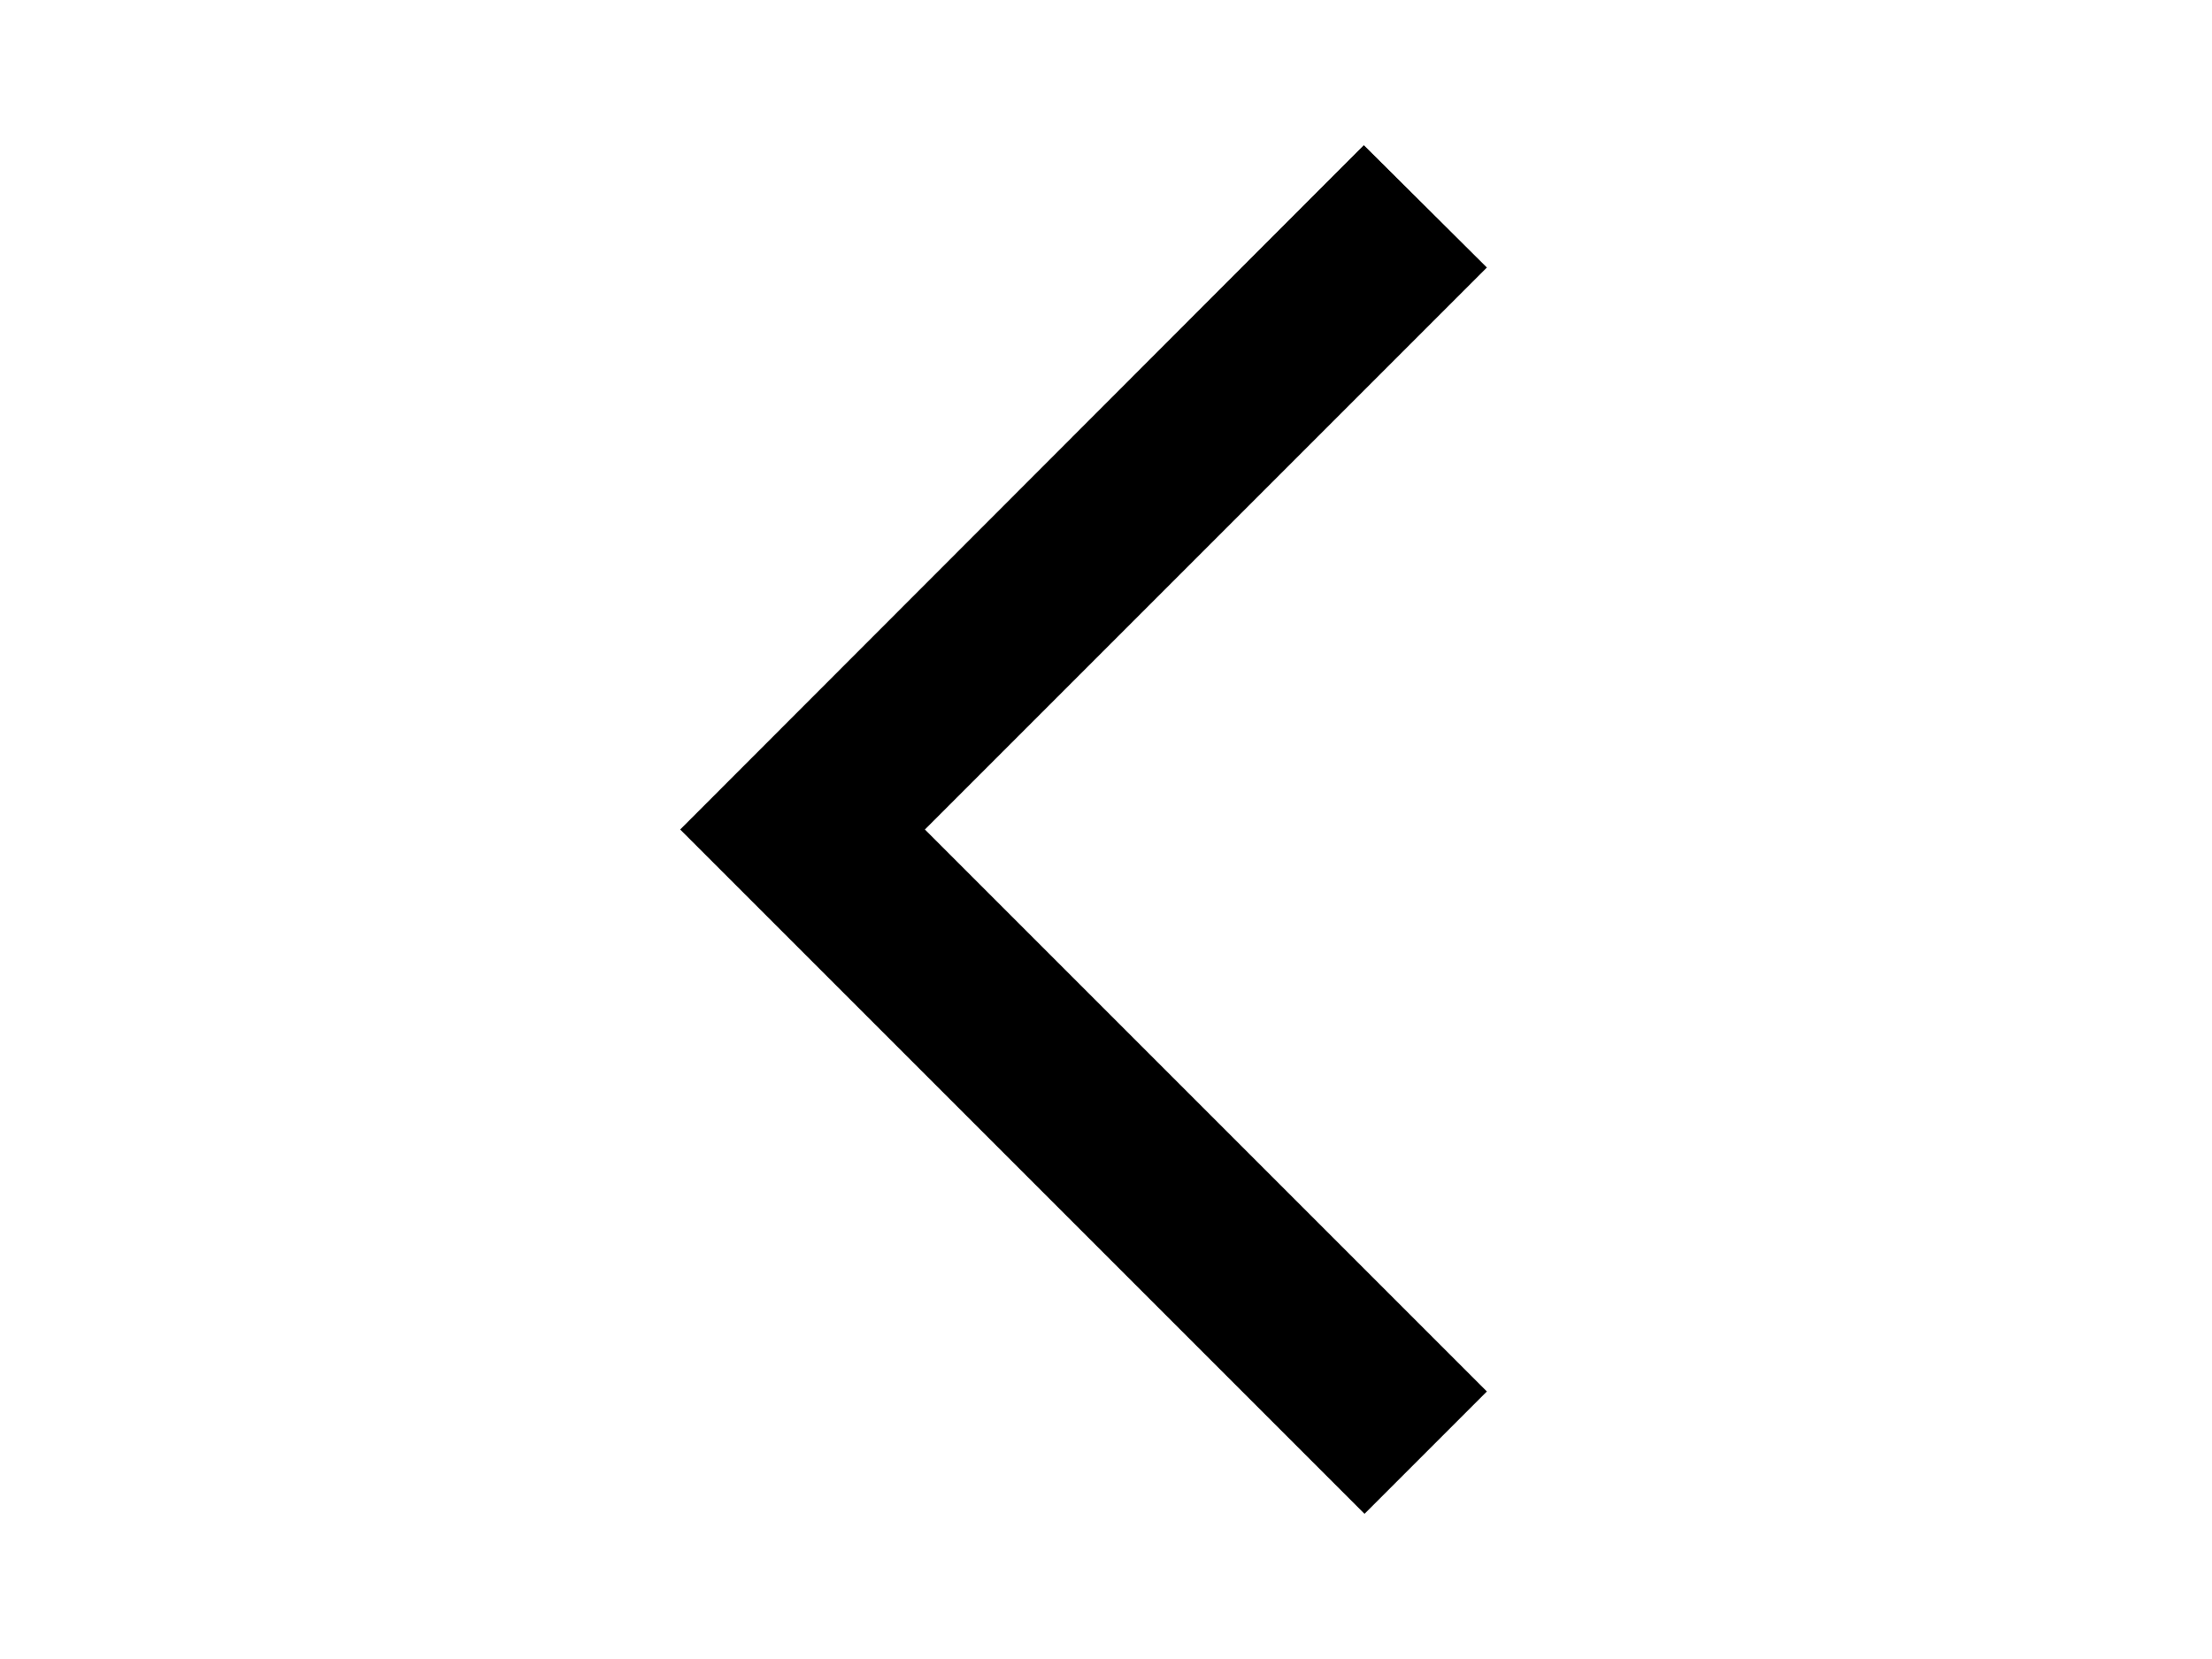
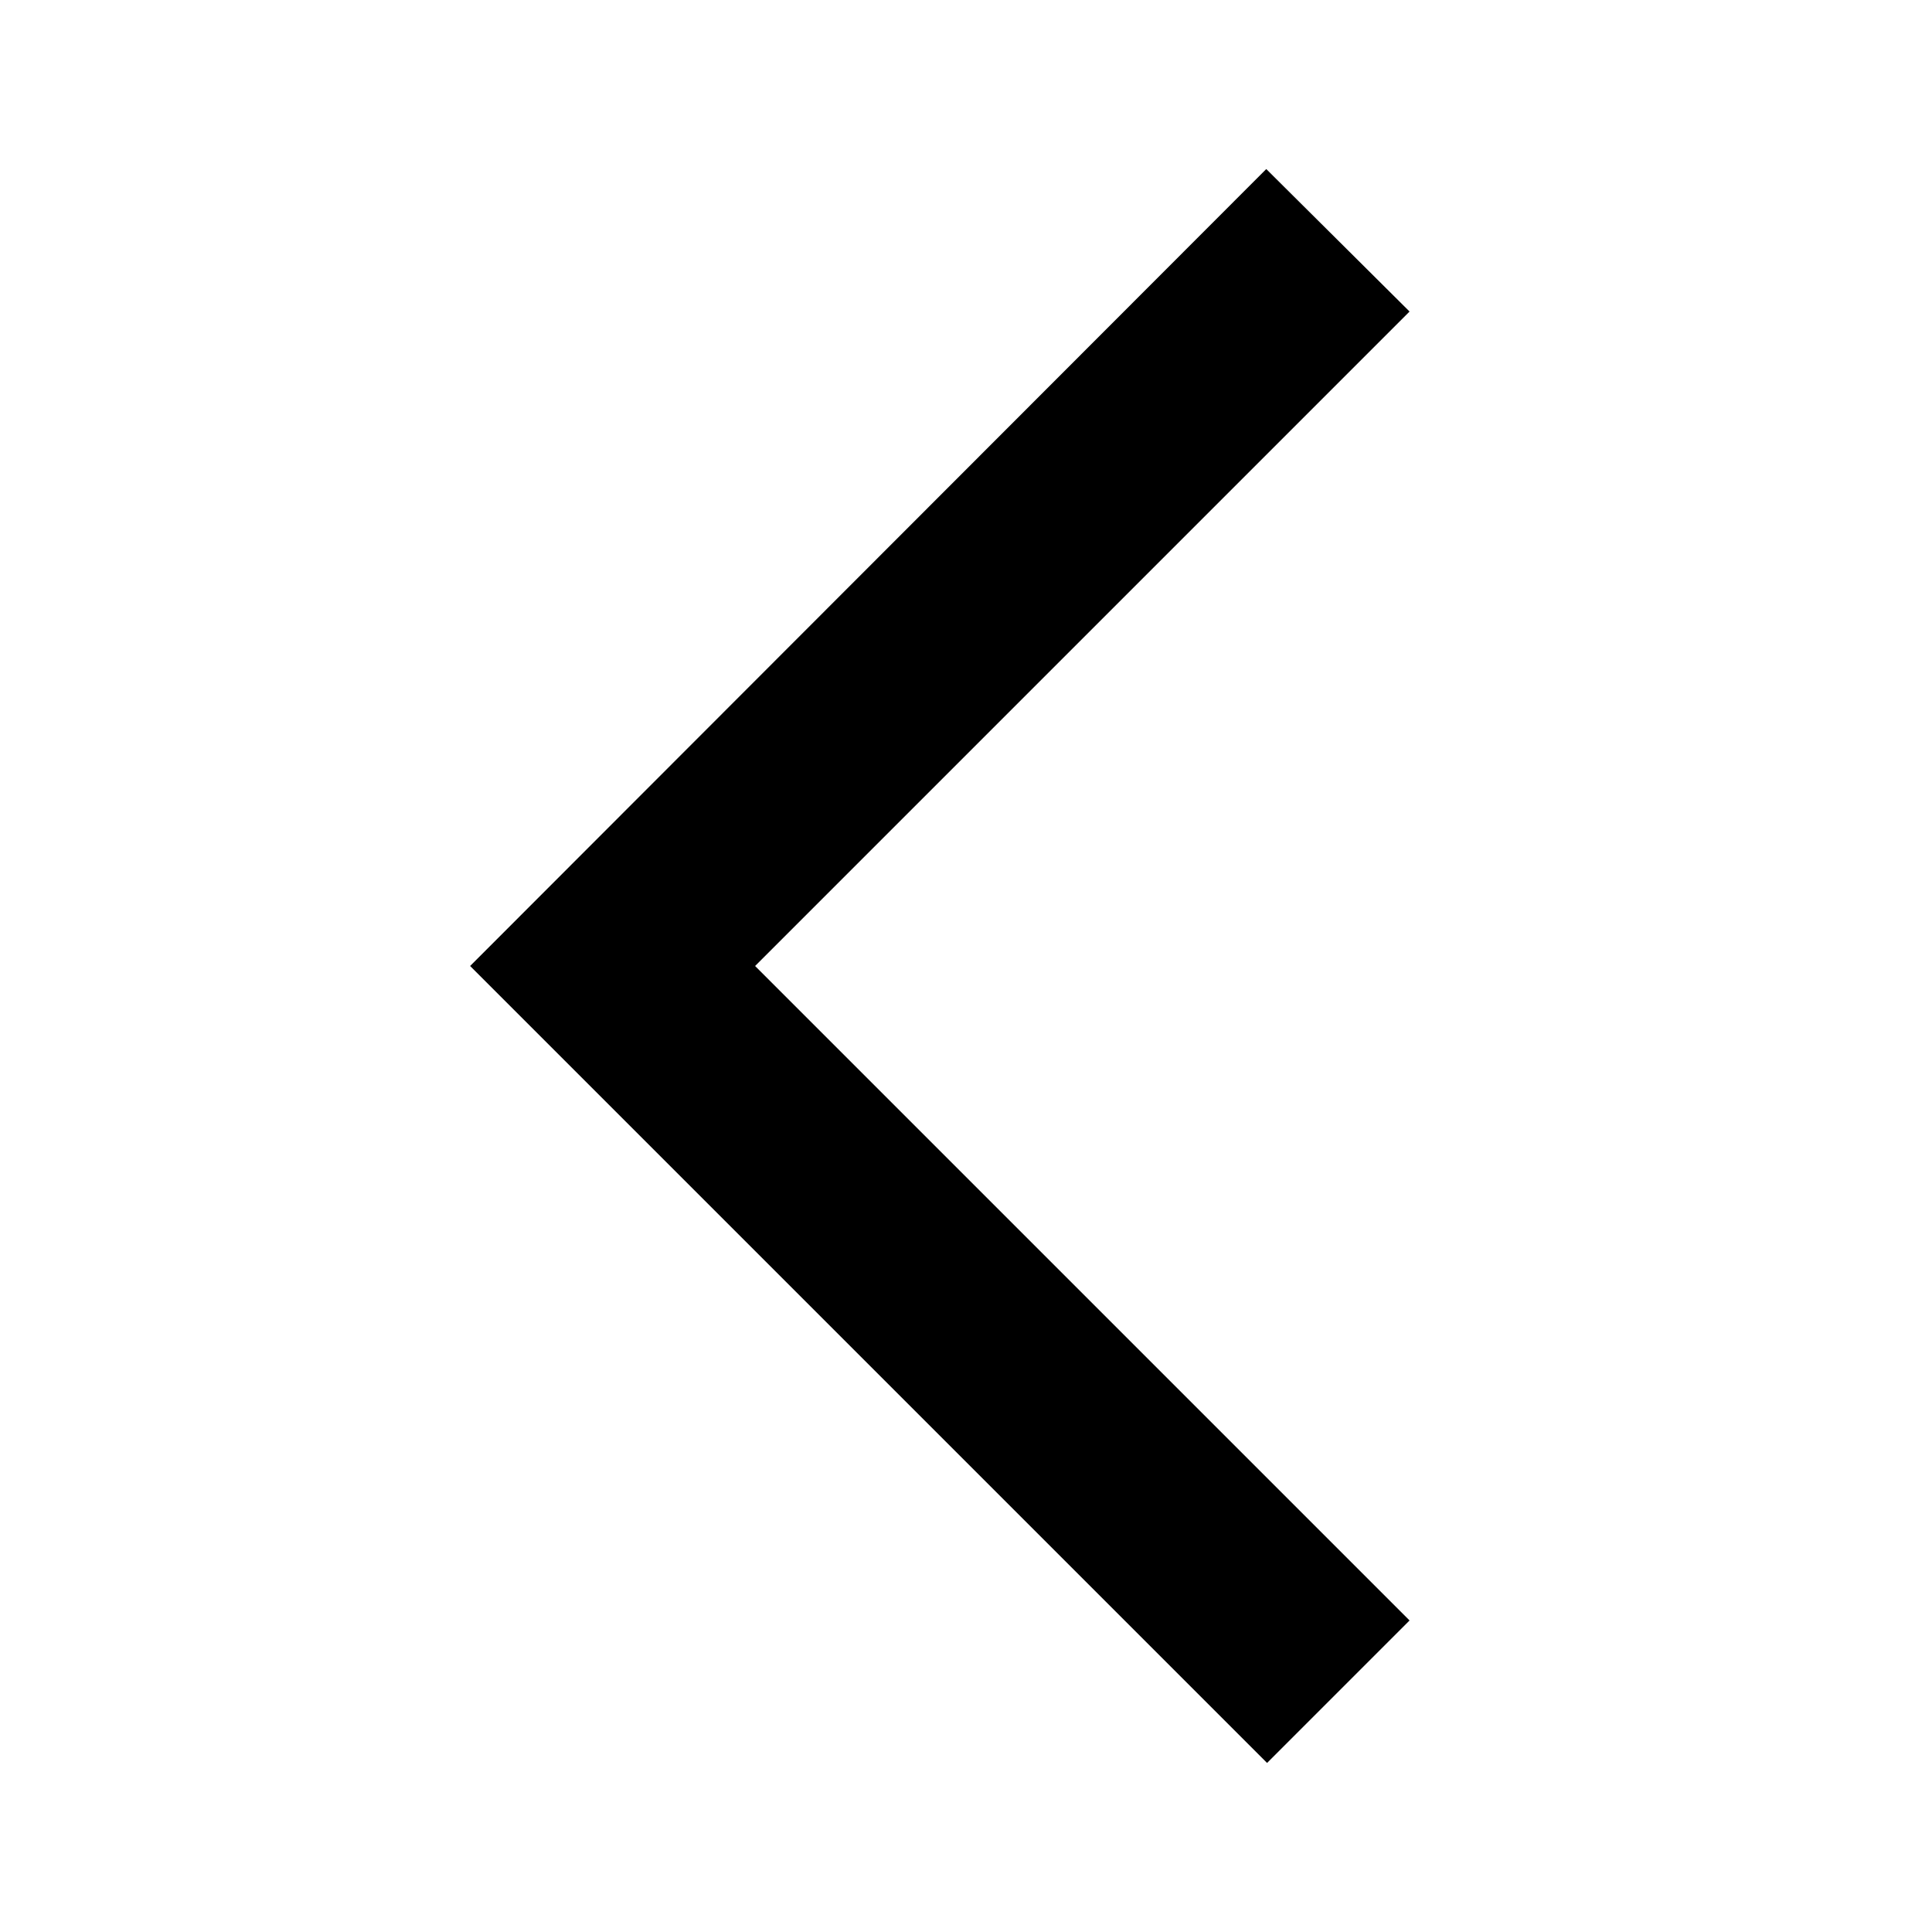
- <svg xmlns="http://www.w3.org/2000/svg" height="18px" viewBox="0 0 24 24" width="24px" fill="#000000">
+ <svg xmlns="http://www.w3.org/2000/svg" height="24px" viewBox="0 0 24 24" width="24px" fill="#000000">
  <path d="M0 0h24v24H0V0z" fill="none" opacity=".87" />
  <path d="M17.51 3.87L15.73 2.1 5.84 12l9.9 9.9 1.77-1.77L9.38 12l8.13-8.13z" />
</svg>
